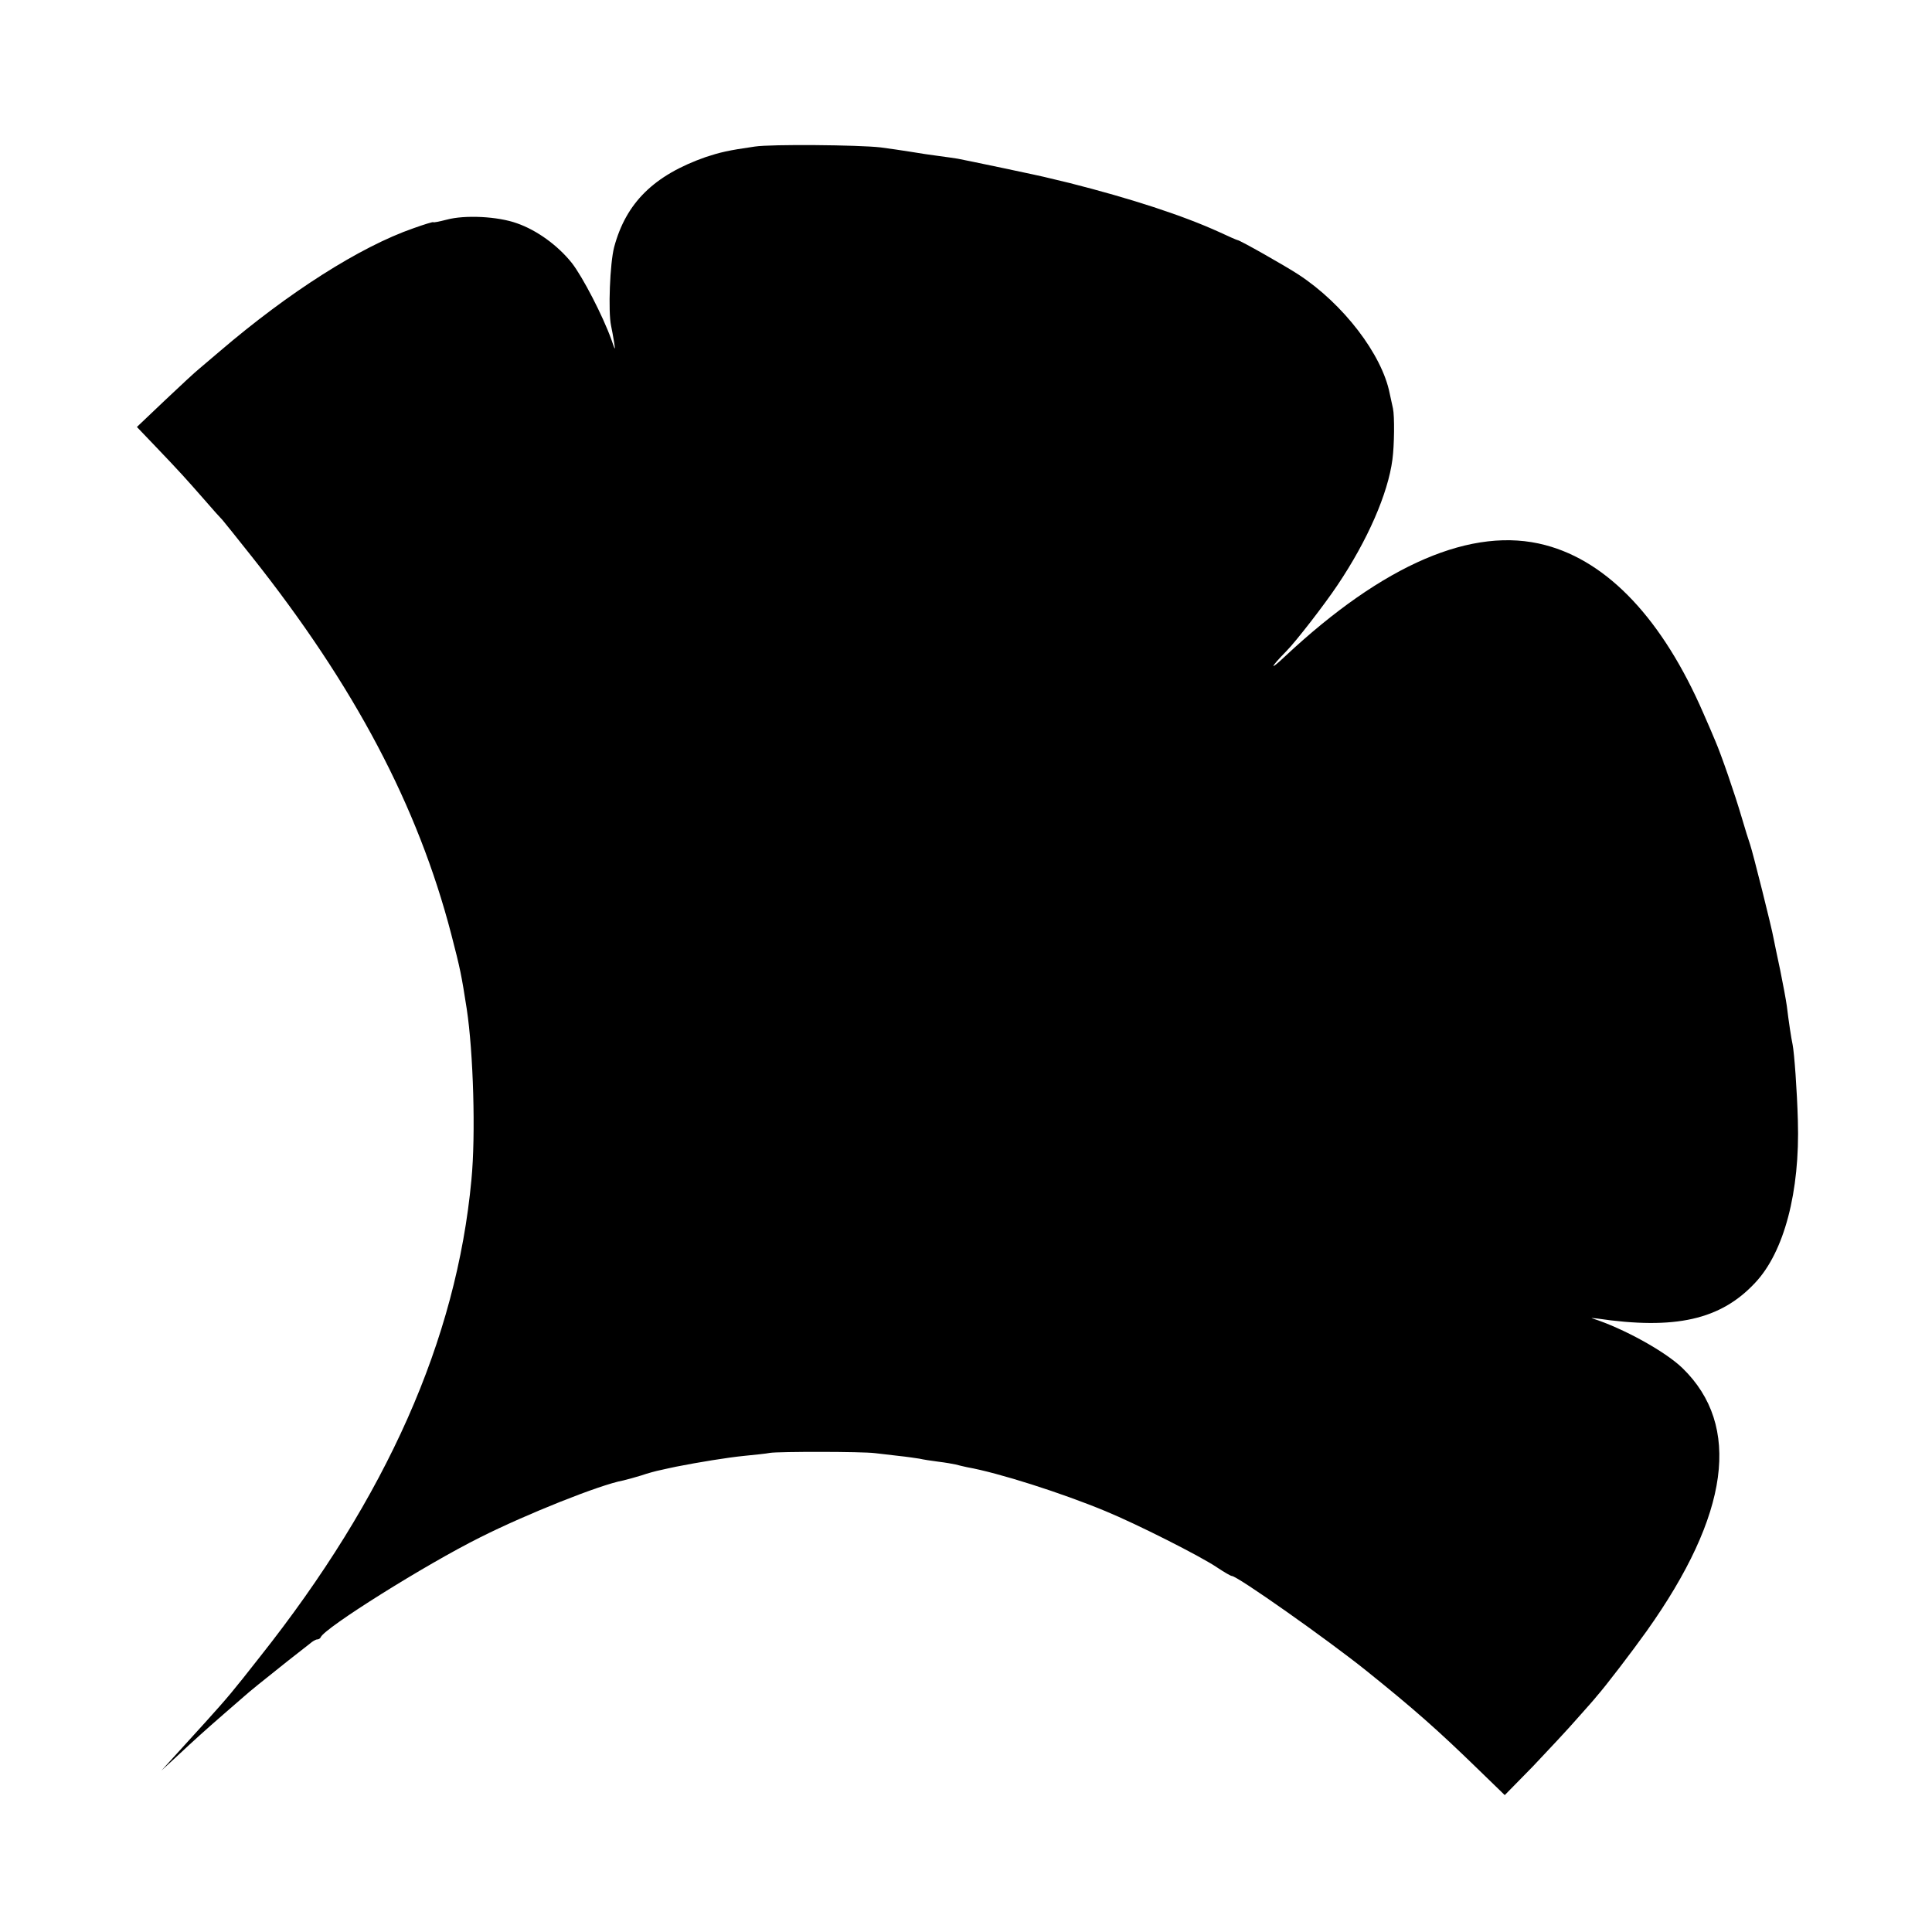
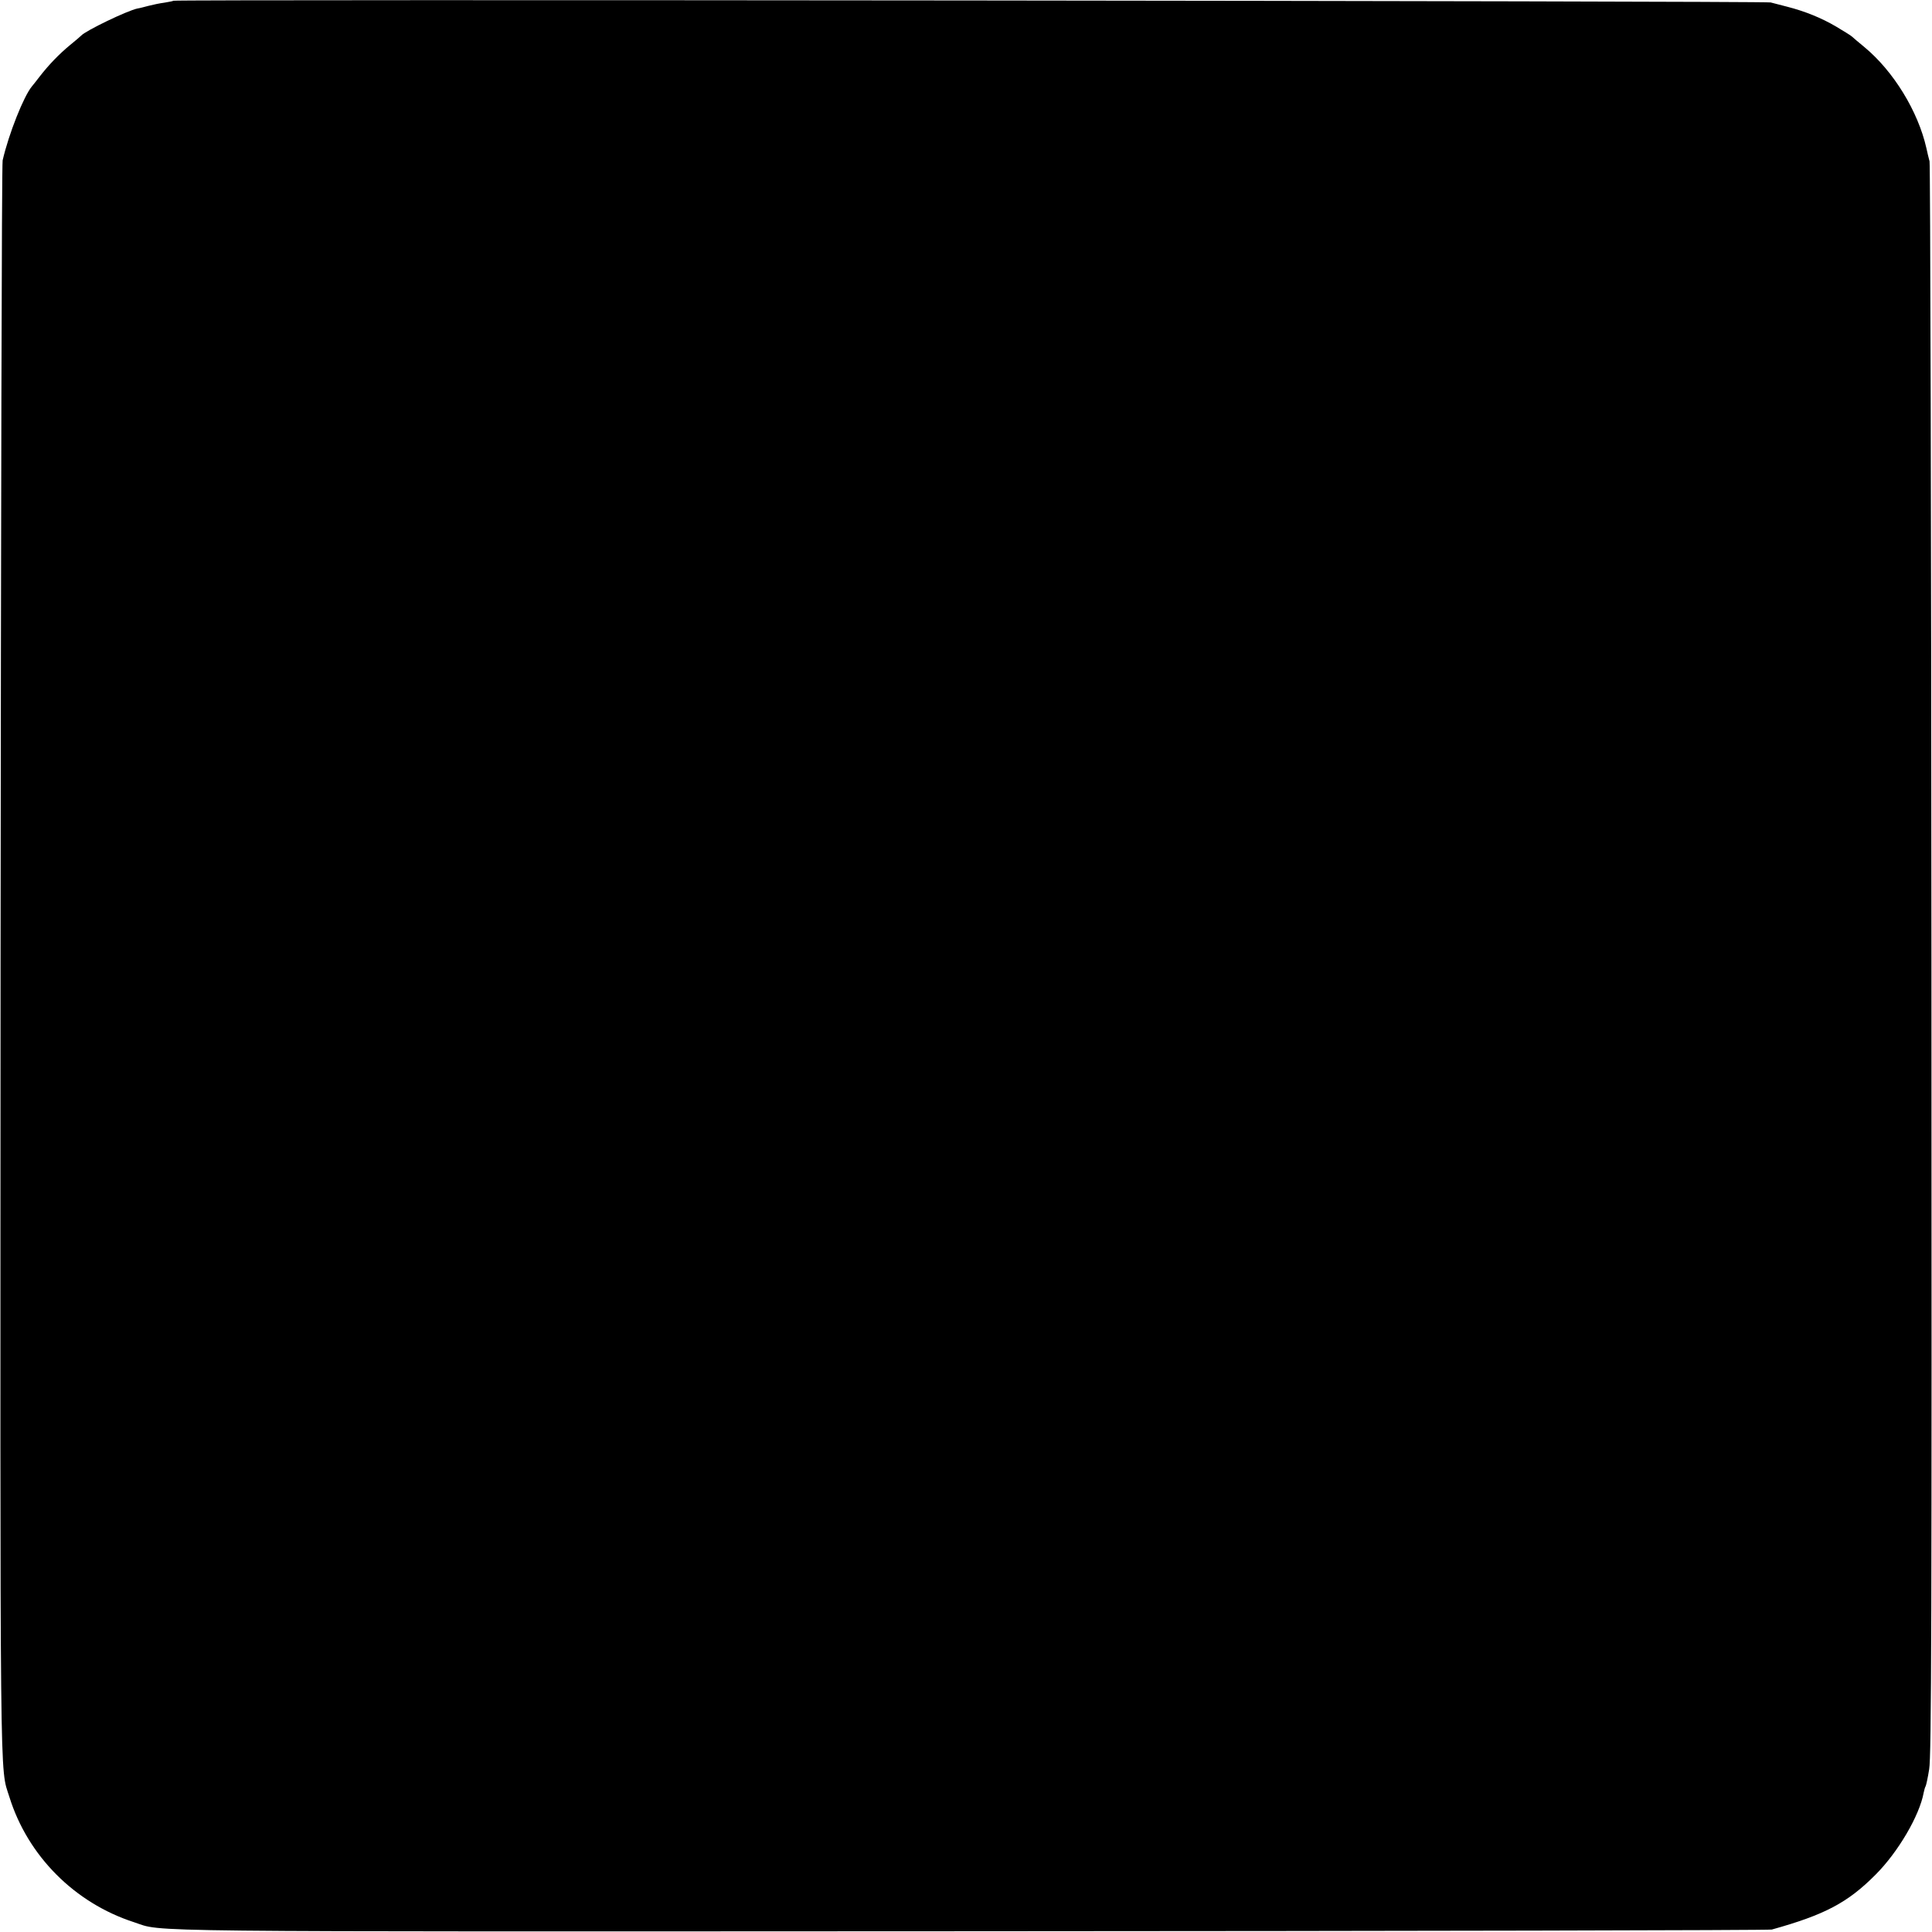
- <svg xmlns="http://www.w3.org/2000/svg" version="1.0" width="700pt" height="700pt" viewBox="0 0 700 700" preserveAspectRatio="xMidYMid meet">
-   <g transform="translate(0,700) scale(0.1,-0.1)" fill="#000000" stroke="none">
-     <path d="M2735 6469 c-98 -14 -126 -21 -178 -38 -188 -66 -289 -166 -332 -327 -15 -58 -22 -232 -11 -284 3 -14 8 -41 11 -60 5 -32 4 -31 -10 10 -31 86 -104 227 -143 277 -51 64 -127 119 -199 144 -69 25 -189 31 -255 13 -27 -7 -48 -11 -48 -9 0 2 -33 -8 -72 -22 -193 -67 -452 -232 -702 -446 -27 -23 -60 -51 -73 -62 -14 -11 -70 -63 -126 -116 l-101 -96 66 -69 c90 -94 114 -121 178 -194 30 -35 60 -68 66 -74 5 -6 53 -65 105 -131 374 -471 603 -905 724 -1370 33 -127 37 -148 56 -270 24 -157 33 -457 17 -620 -54 -579 -307 -1149 -767 -1729 -98 -125 -114 -144 -196 -235 -54 -59 -60 -66 -120 -132 l-40 -44 50 46 c76 71 104 96 175 158 36 31 70 61 76 66 14 13 72 60 154 125 36 28 73 57 83 65 9 8 21 15 26 15 5 0 11 3 13 8 14 34 381 264 578 362 167 84 435 191 518 206 13 3 42 11 65 18 23 8 56 17 72 20 17 4 41 9 55 12 81 16 185 33 245 39 39 4 81 8 95 11 32 5 334 5 380 -1 19 -2 58 -7 86 -10 29 -3 62 -8 75 -10 13 -3 44 -8 69 -11 25 -3 53 -8 62 -10 10 -3 29 -7 42 -10 113 -20 342 -93 501 -159 112 -46 346 -164 406 -205 24 -16 48 -30 52 -30 20 0 346 -230 487 -343 173 -139 259 -215 403 -355 l99 -96 102 104 c55 58 128 136 161 174 33 37 65 73 70 80 32 36 129 163 181 236 301 423 344 745 130 953 -63 61 -216 145 -326 180 -8 2 -1 2 15 0 284 -42 449 -5 574 129 105 111 163 330 155 588 -3 110 -13 245 -19 275 -5 23 -14 82 -21 140 -3 22 -14 81 -24 130 -11 50 -21 101 -24 115 -6 36 -75 311 -85 340 -5 14 -19 59 -31 100 -24 82 -74 227 -95 275 -7 17 -26 62 -43 100 -147 339 -345 550 -573 610 -263 70 -586 -69 -944 -404 -57 -54 -54 -41 5 19 35 35 140 171 186 240 109 162 183 332 199 455 7 51 8 158 2 185 -2 8 -7 33 -12 55 -28 141 -168 324 -330 430 -47 31 -213 125 -221 125 -2 0 -32 13 -66 29 -134 61 -322 122 -543 178 -33 8 -67 16 -75 18 -25 7 -303 65 -330 70 -14 2 -45 7 -70 10 -25 3 -70 10 -100 15 -30 5 -80 12 -110 16 -79 9 -396 12 -455 3z" />
+ <svg xmlns="http://www.w3.org/2000/svg" version="1.0" width="1024pt" height="1024pt" viewBox="0 0 1024 1024" preserveAspectRatio="xMidYMid meet">
+   <g transform="translate(0,1024) scale(0.1,-0.1)" fill="#000000" stroke="none">
+     <path d="M919 10236 c-2 -2 -23 -6 -47 -10 -24 -3 -62 -11 -85 -17 -23 -6 -49 -13 -58 -14 -54 -11 -276 -118 -299 -144 -3 -3 -29 -26 -59 -50 -58 -48 -113 -105 -161 -167 -16 -21 -35 -45 -41 -52 -43 -52 -122 -249 -155 -392 -5 -19 -9 -1927 -11 -4240 -2 -4516 -5 -4268 47 -4435 97 -311 345 -561 660 -663 162 -53 -103 -50 4440 -48 2318 1 4227 5 4241 9 280 78 402 142 550 291 119 119 233 313 255 435 3 14 7 29 10 33 3 5 12 46 19 91 12 68 14 774 12 4287 -1 2313 -6 4219 -10 4235 -5 17 -12 49 -17 71 -44 194 -174 407 -329 535 -29 24 -59 49 -65 55 -6 6 -44 29 -84 53 -78 46 -165 81 -258 105 -32 8 -72 19 -89 23 -29 8 -8458 17 -8466 9z" />
  </g>
</svg>
